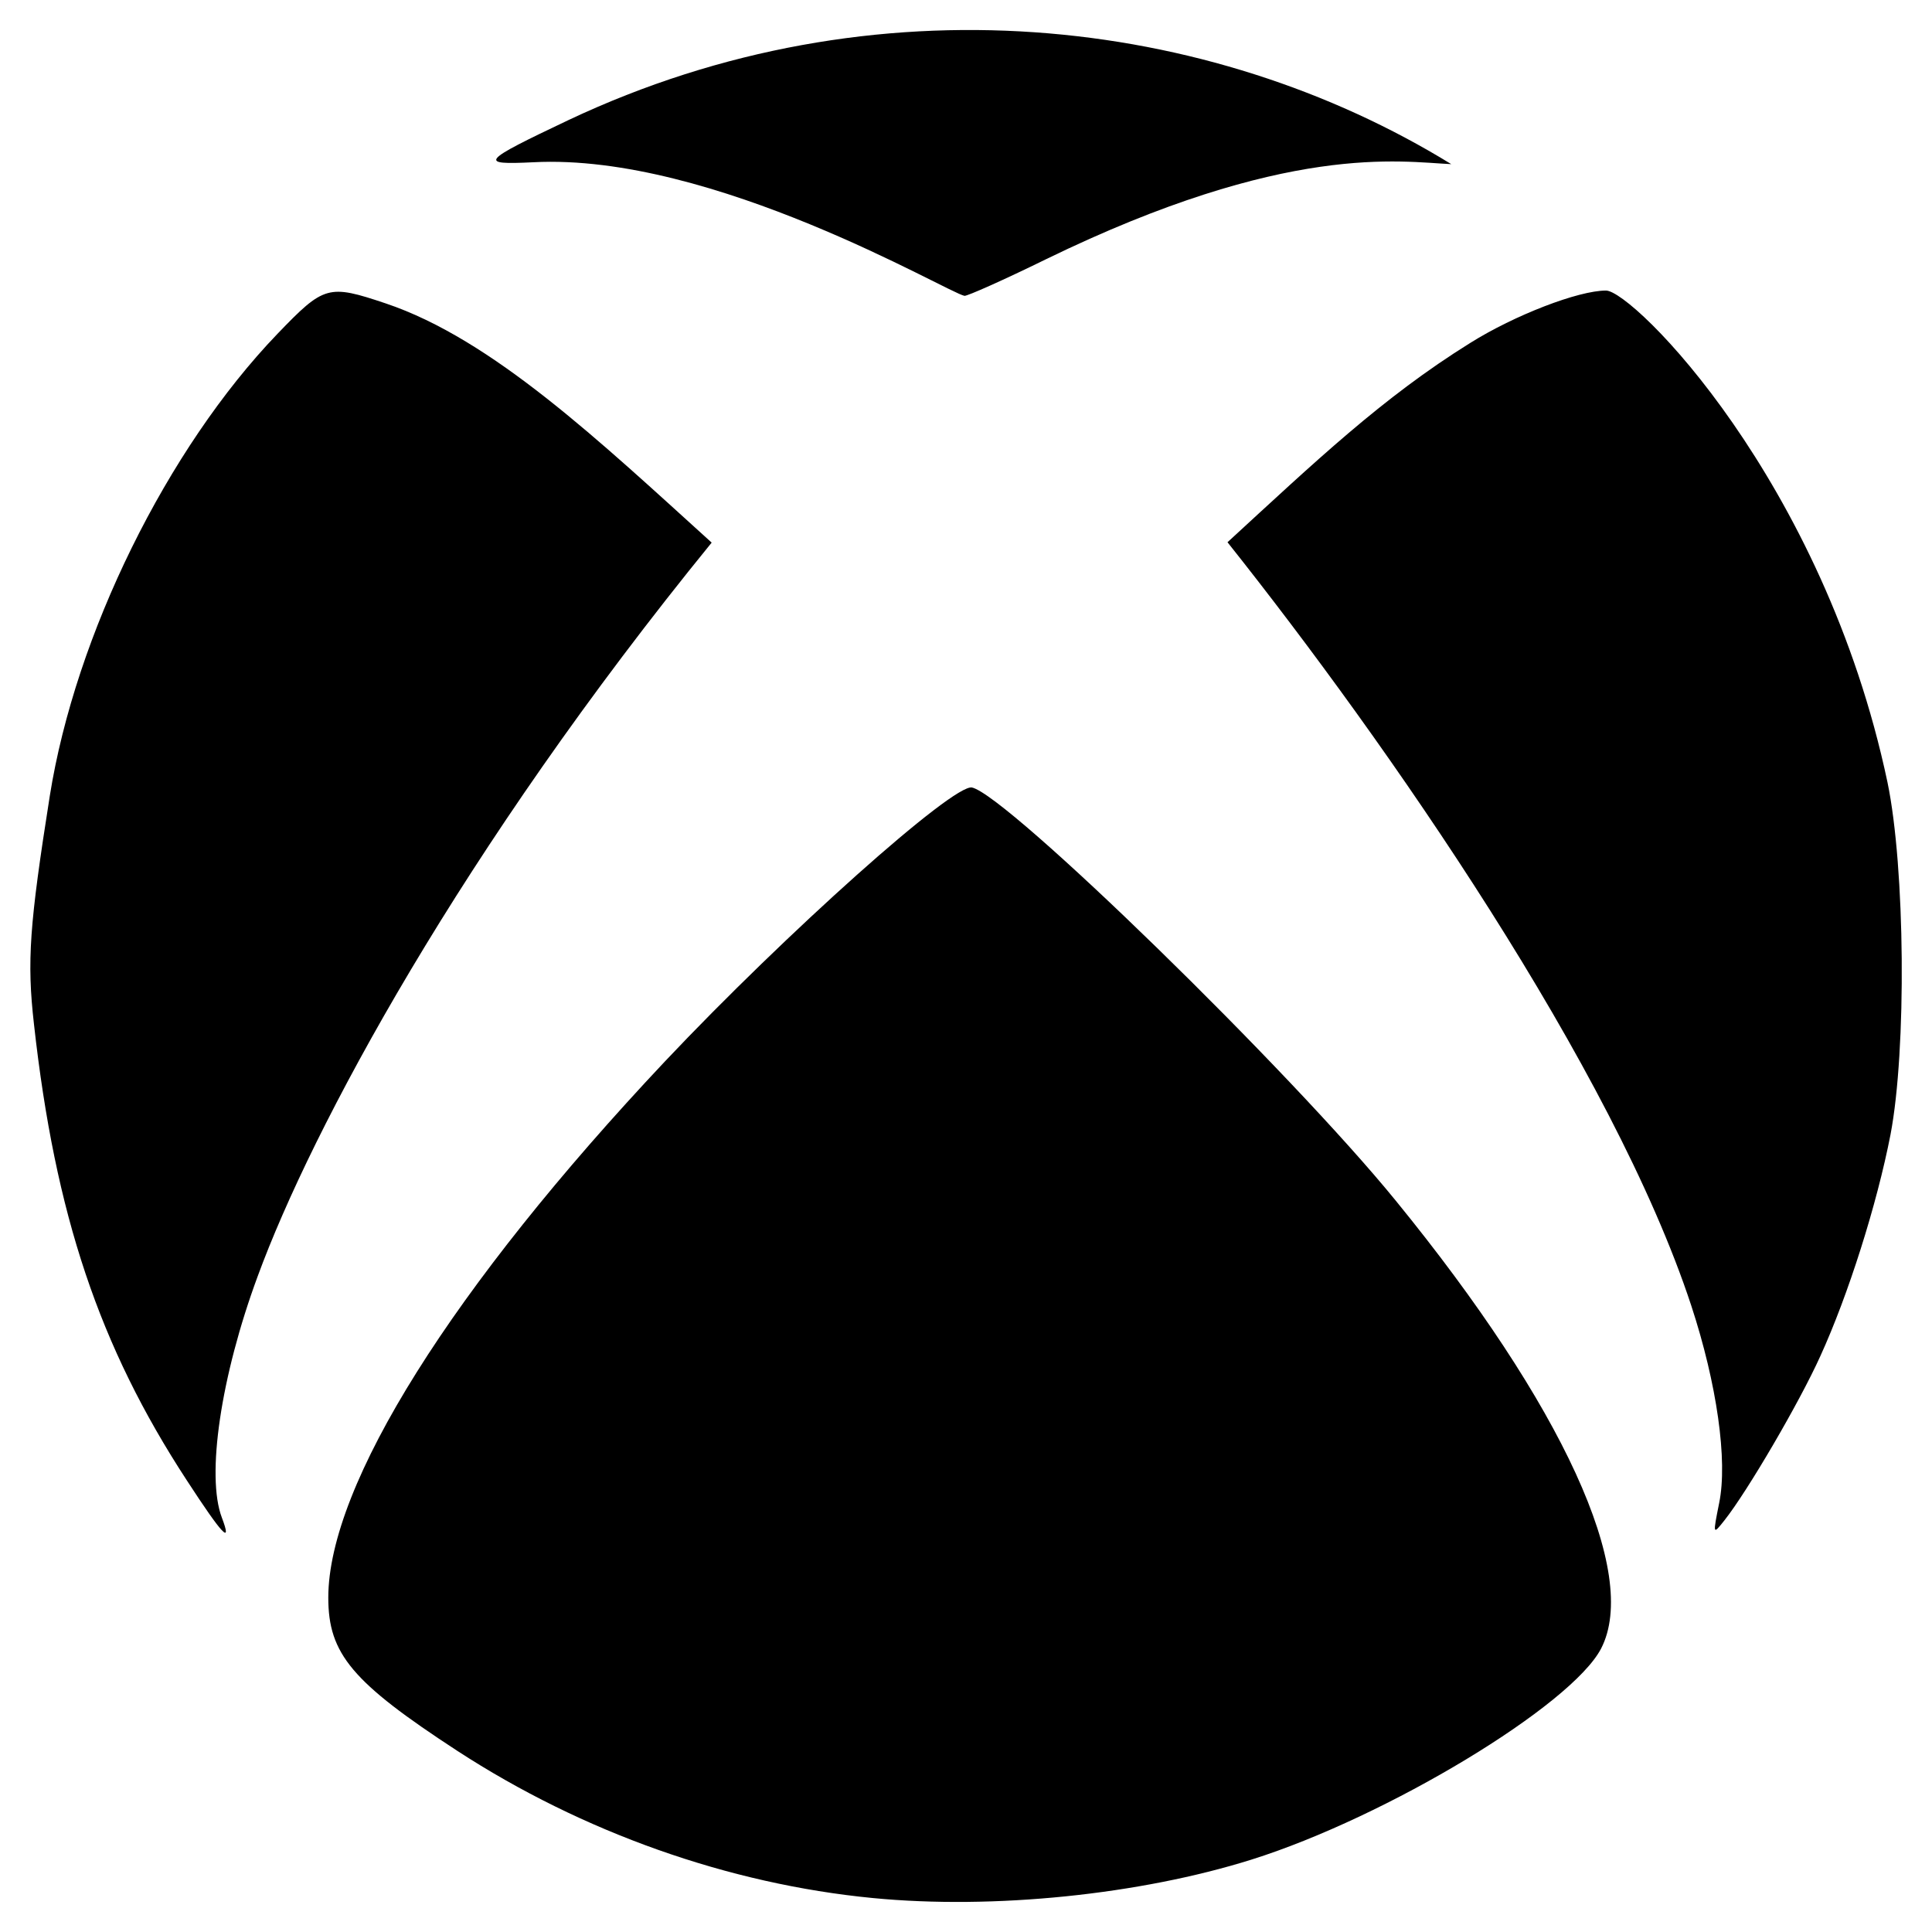
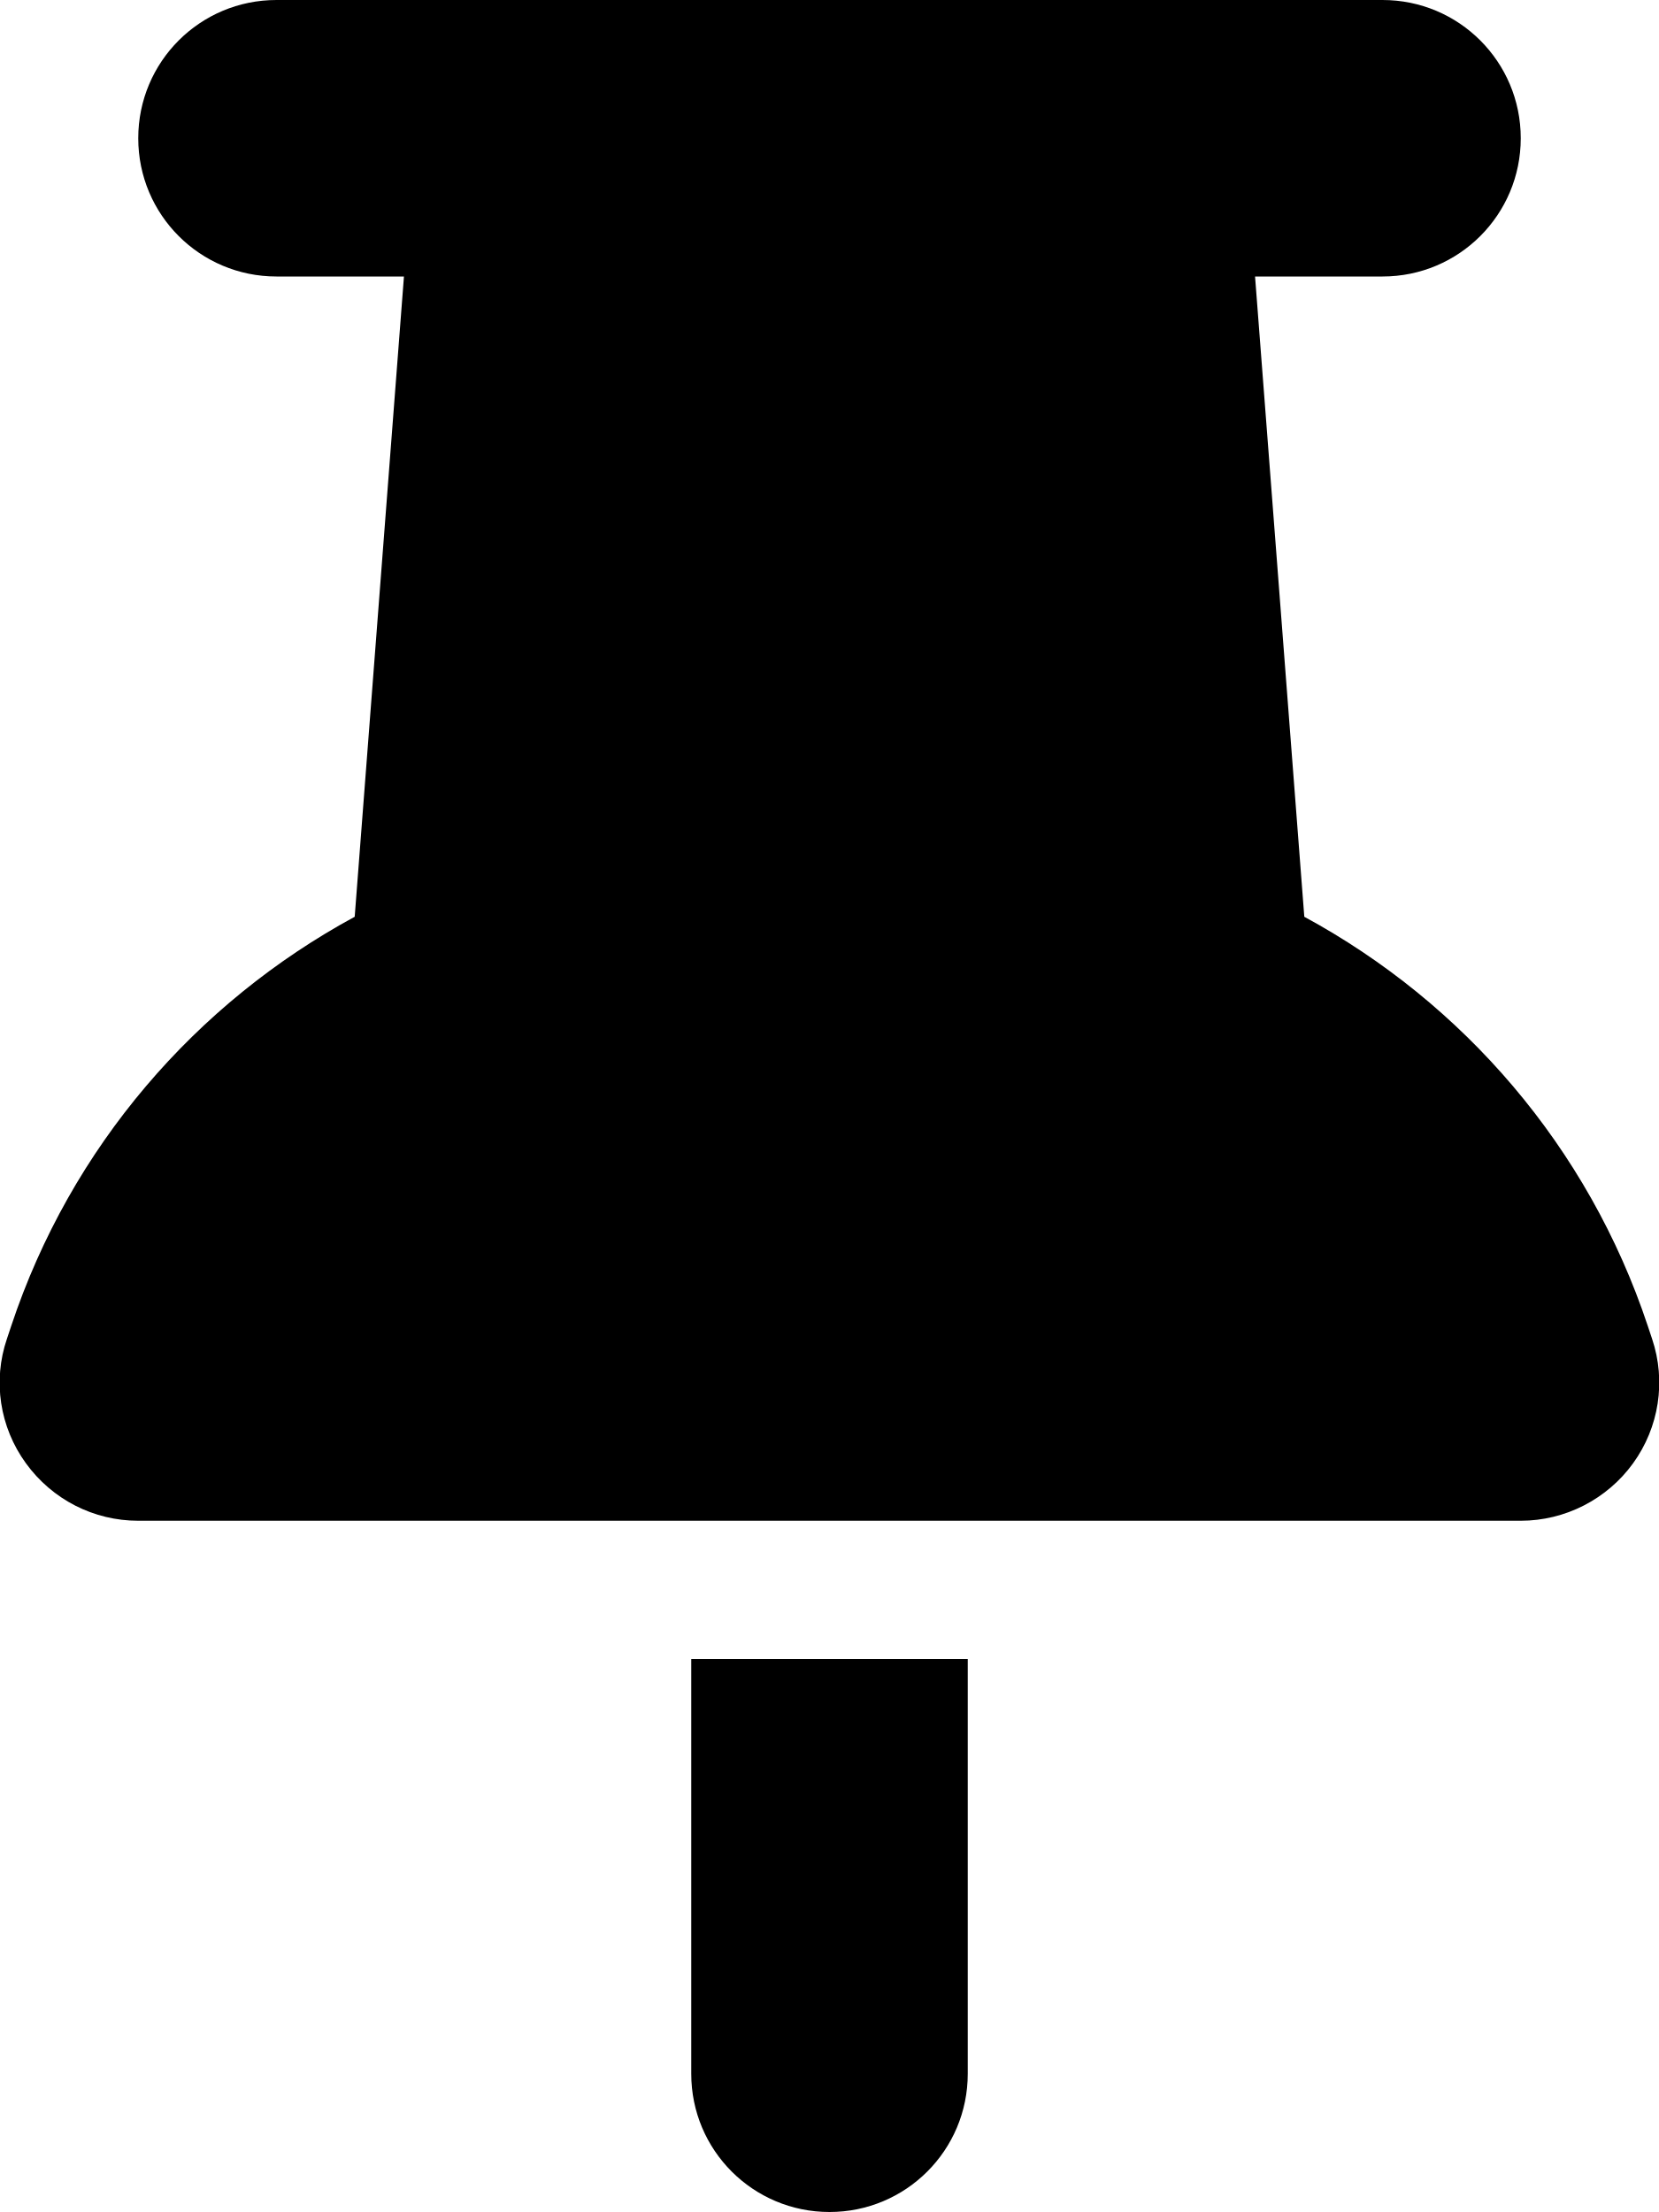
- <svg xmlns="http://www.w3.org/2000/svg" viewBox="0 0 512 512">
-   <path d="M369.9 318.2c44.3 54.3 64.7 98.8 54.4 118.7-7.9 15.1-56.7 44.6-92.6 55.9-29.6 9.3-68.4 13.3-100.4 10.2-38.2-3.7-76.9-17.4-110.1-39C93.3 445.8 87 438.3 87 423.4c0-29.9 32.9-82.3 89.2-142.1 32-33.9 76.5-73.7 81.4-72.6 9.4 2.1 84.3 75.1 112.3 109.5zM188.6 143.8c-29.7-26.9-58.1-53.9-86.4-63.4-15.2-5.1-16.3-4.8-28.7 8.1-29.2 30.4-53.5 79.7-60.3 122.4-5.4 34.2-6.1 43.8-4.2 60.5 5.6 50.5 17.3 85.4 40.5 120.9 9.5 14.6 12.1 17.3 9.3 9.9-4.2-11-.3-37.5 9.5-64 14.3-39 53.9-112.9 120.3-194.4zm311.6 63.5C483.3 127.3 432.7 77 425.6 77c-7.3 0-24.2 6.5-36 13.9-23.3 14.5-41 31.4-64.3 52.8C367.7 197 427.5 283.1 448.2 346c6.8 20.7 9.7 41.1 7.4 52.3-1.7 8.5-1.7 8.5 1.4 4.6 6.1-7.7 19.9-31.3 25.4-43.5 7.4-16.2 15-40.2 18.6-58.7 4.3-22.5 3.9-70.8-.8-93.4zM141.3 43C189 40.5 251 77.5 255.6 78.4c.7.1 10.4-4.2 21.6-9.7 63.9-31.1 94-25.8 107.4-25.2-63.9-39.3-152.7-50-233.9-11.7-23.4 11.1-24 11.9-9.4 11.2z" />
+ <svg xmlns="http://www.w3.org/2000/svg" viewBox="0 0 384 512">
+   <path d="M32 32C32 14.3 46.3 0 64 0H320c17.7 0 32 14.3 32 32s-14.3 32-32 32H290.5l11.4 148.2c36.7 19.9 65.7 53.2 79.5 94.7l1 3c3.3 9.8 1.6 20.5-4.4 28.8s-15.7 13.3-26 13.3H32c-10.3 0-19.9-4.9-26-13.3s-7.7-19.1-4.4-28.8l1-3c13.8-41.5 42.8-74.8 79.5-94.7L93.5 64H64C46.3 64 32 49.7 32 32zM160 384h64v96c0 17.7-14.3 32-32 32s-32-14.3-32-32V384z" />
</svg>
